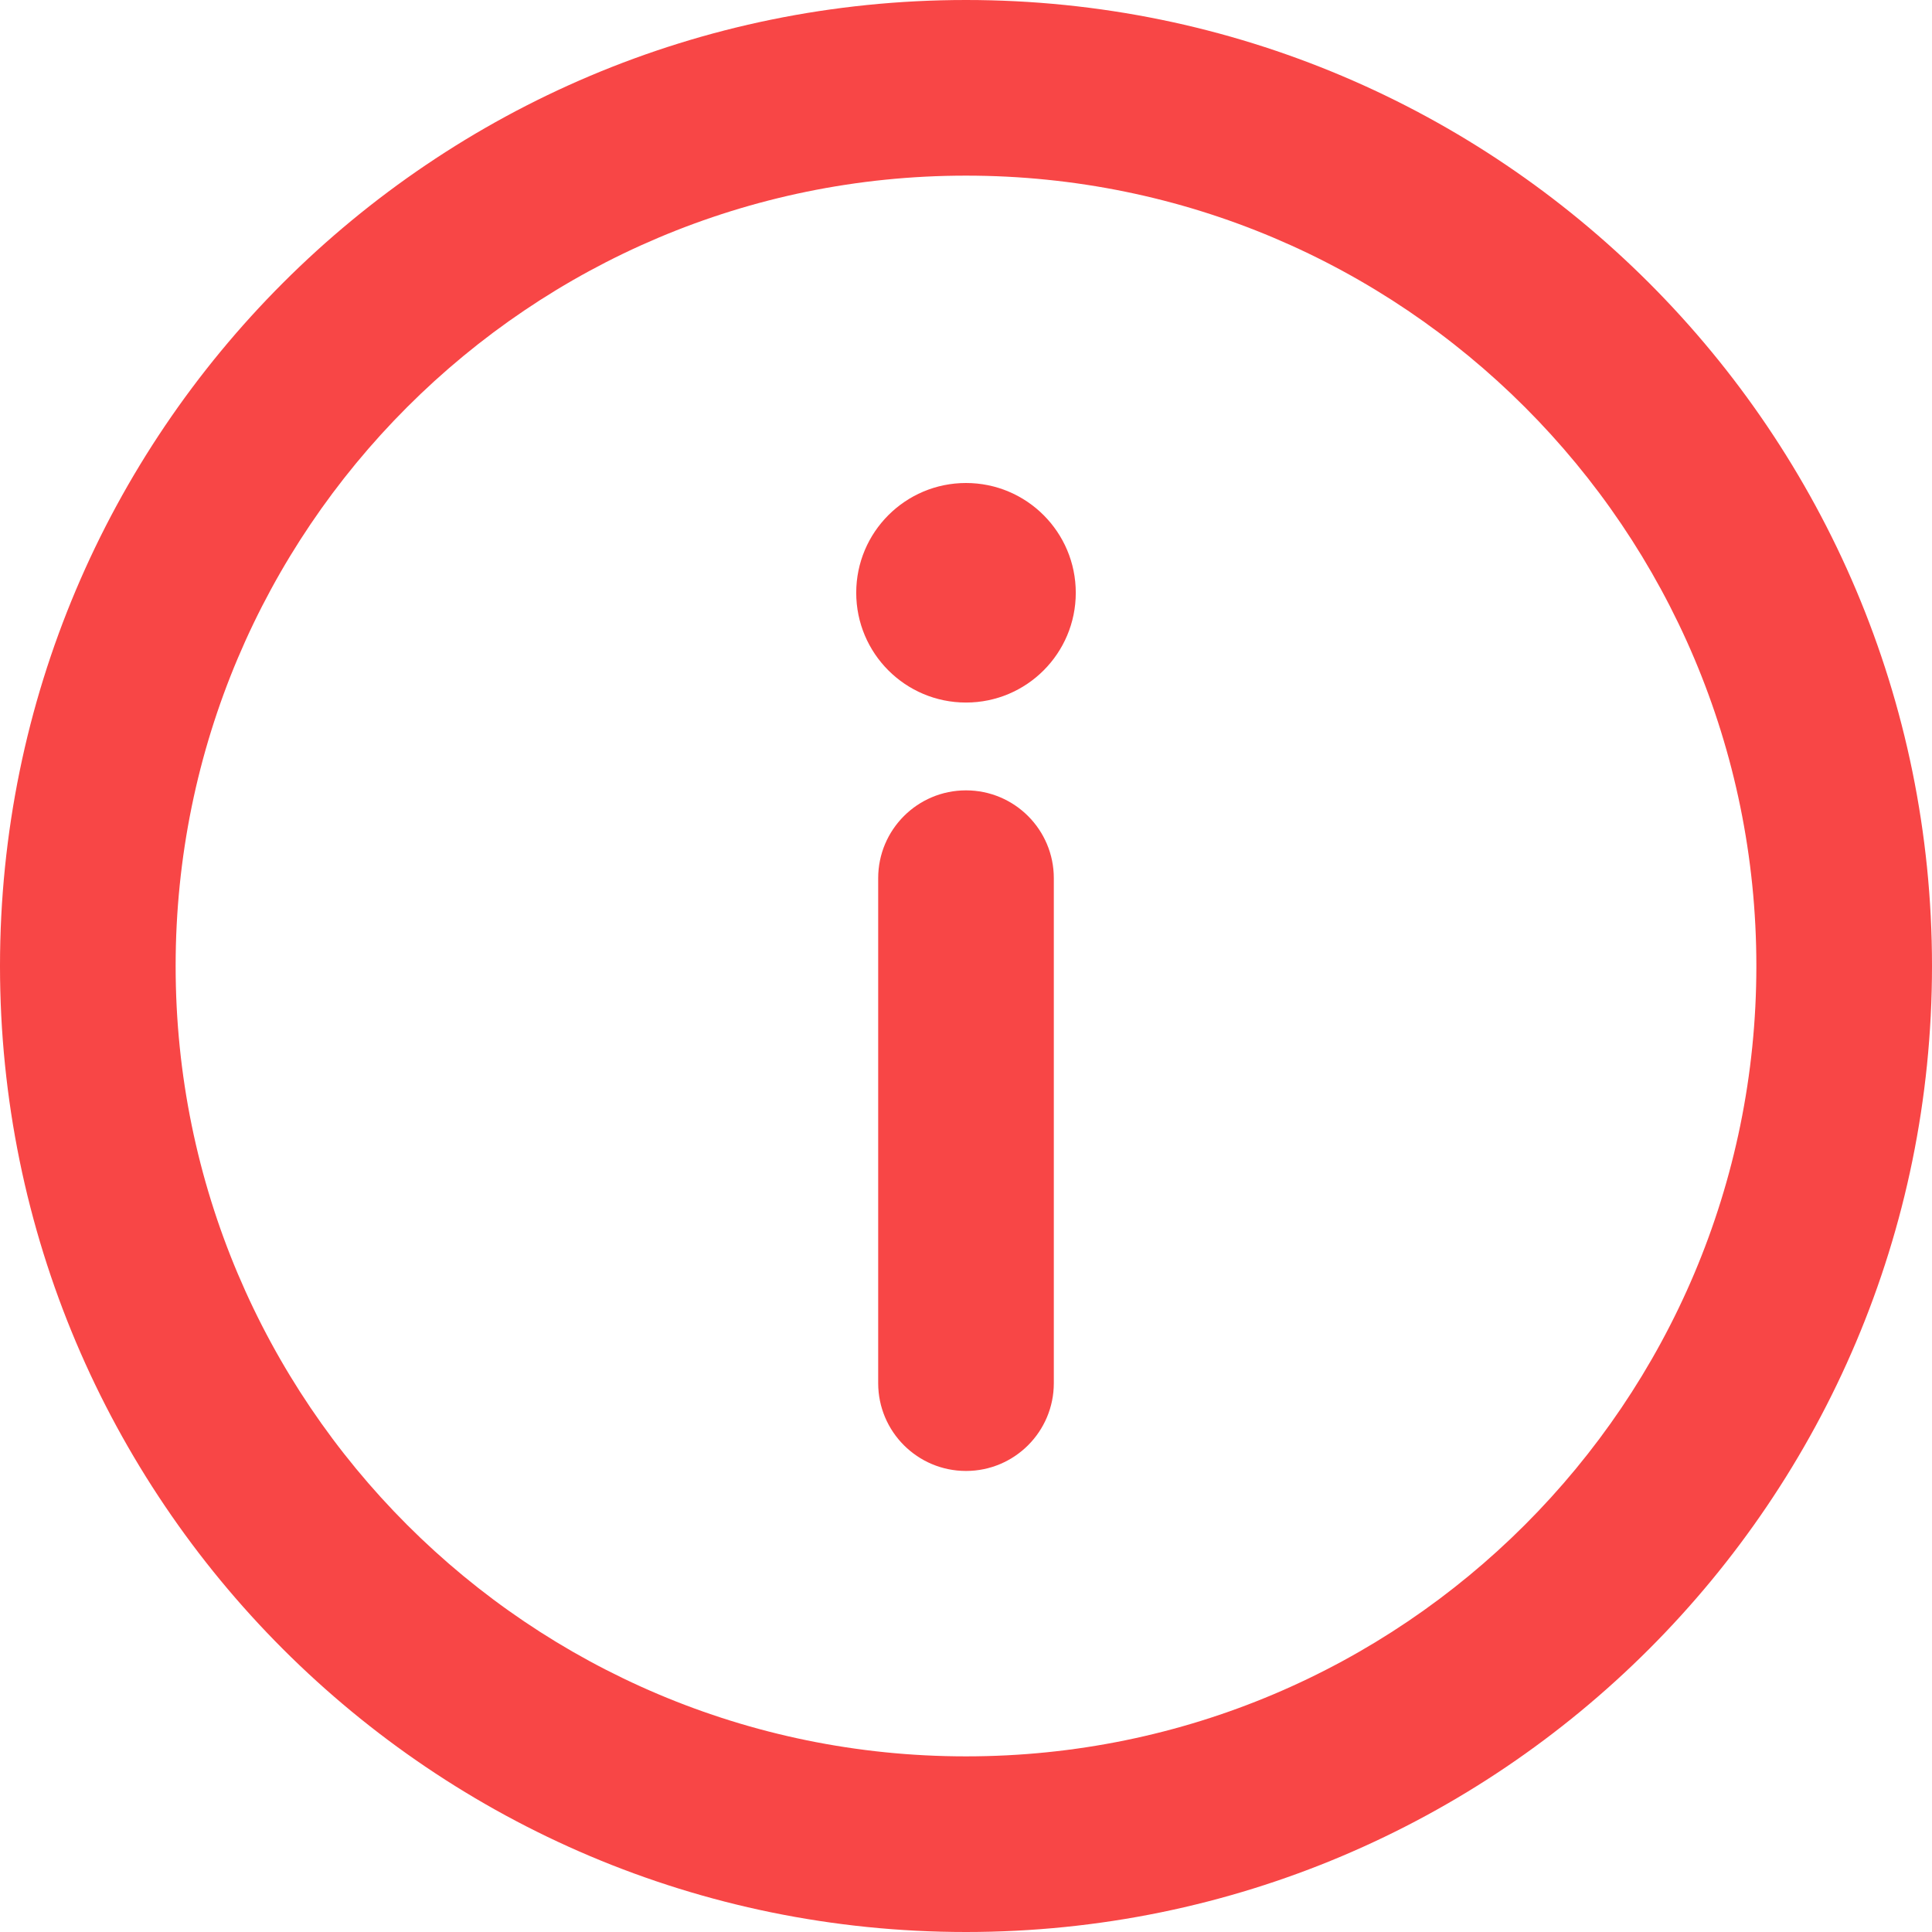
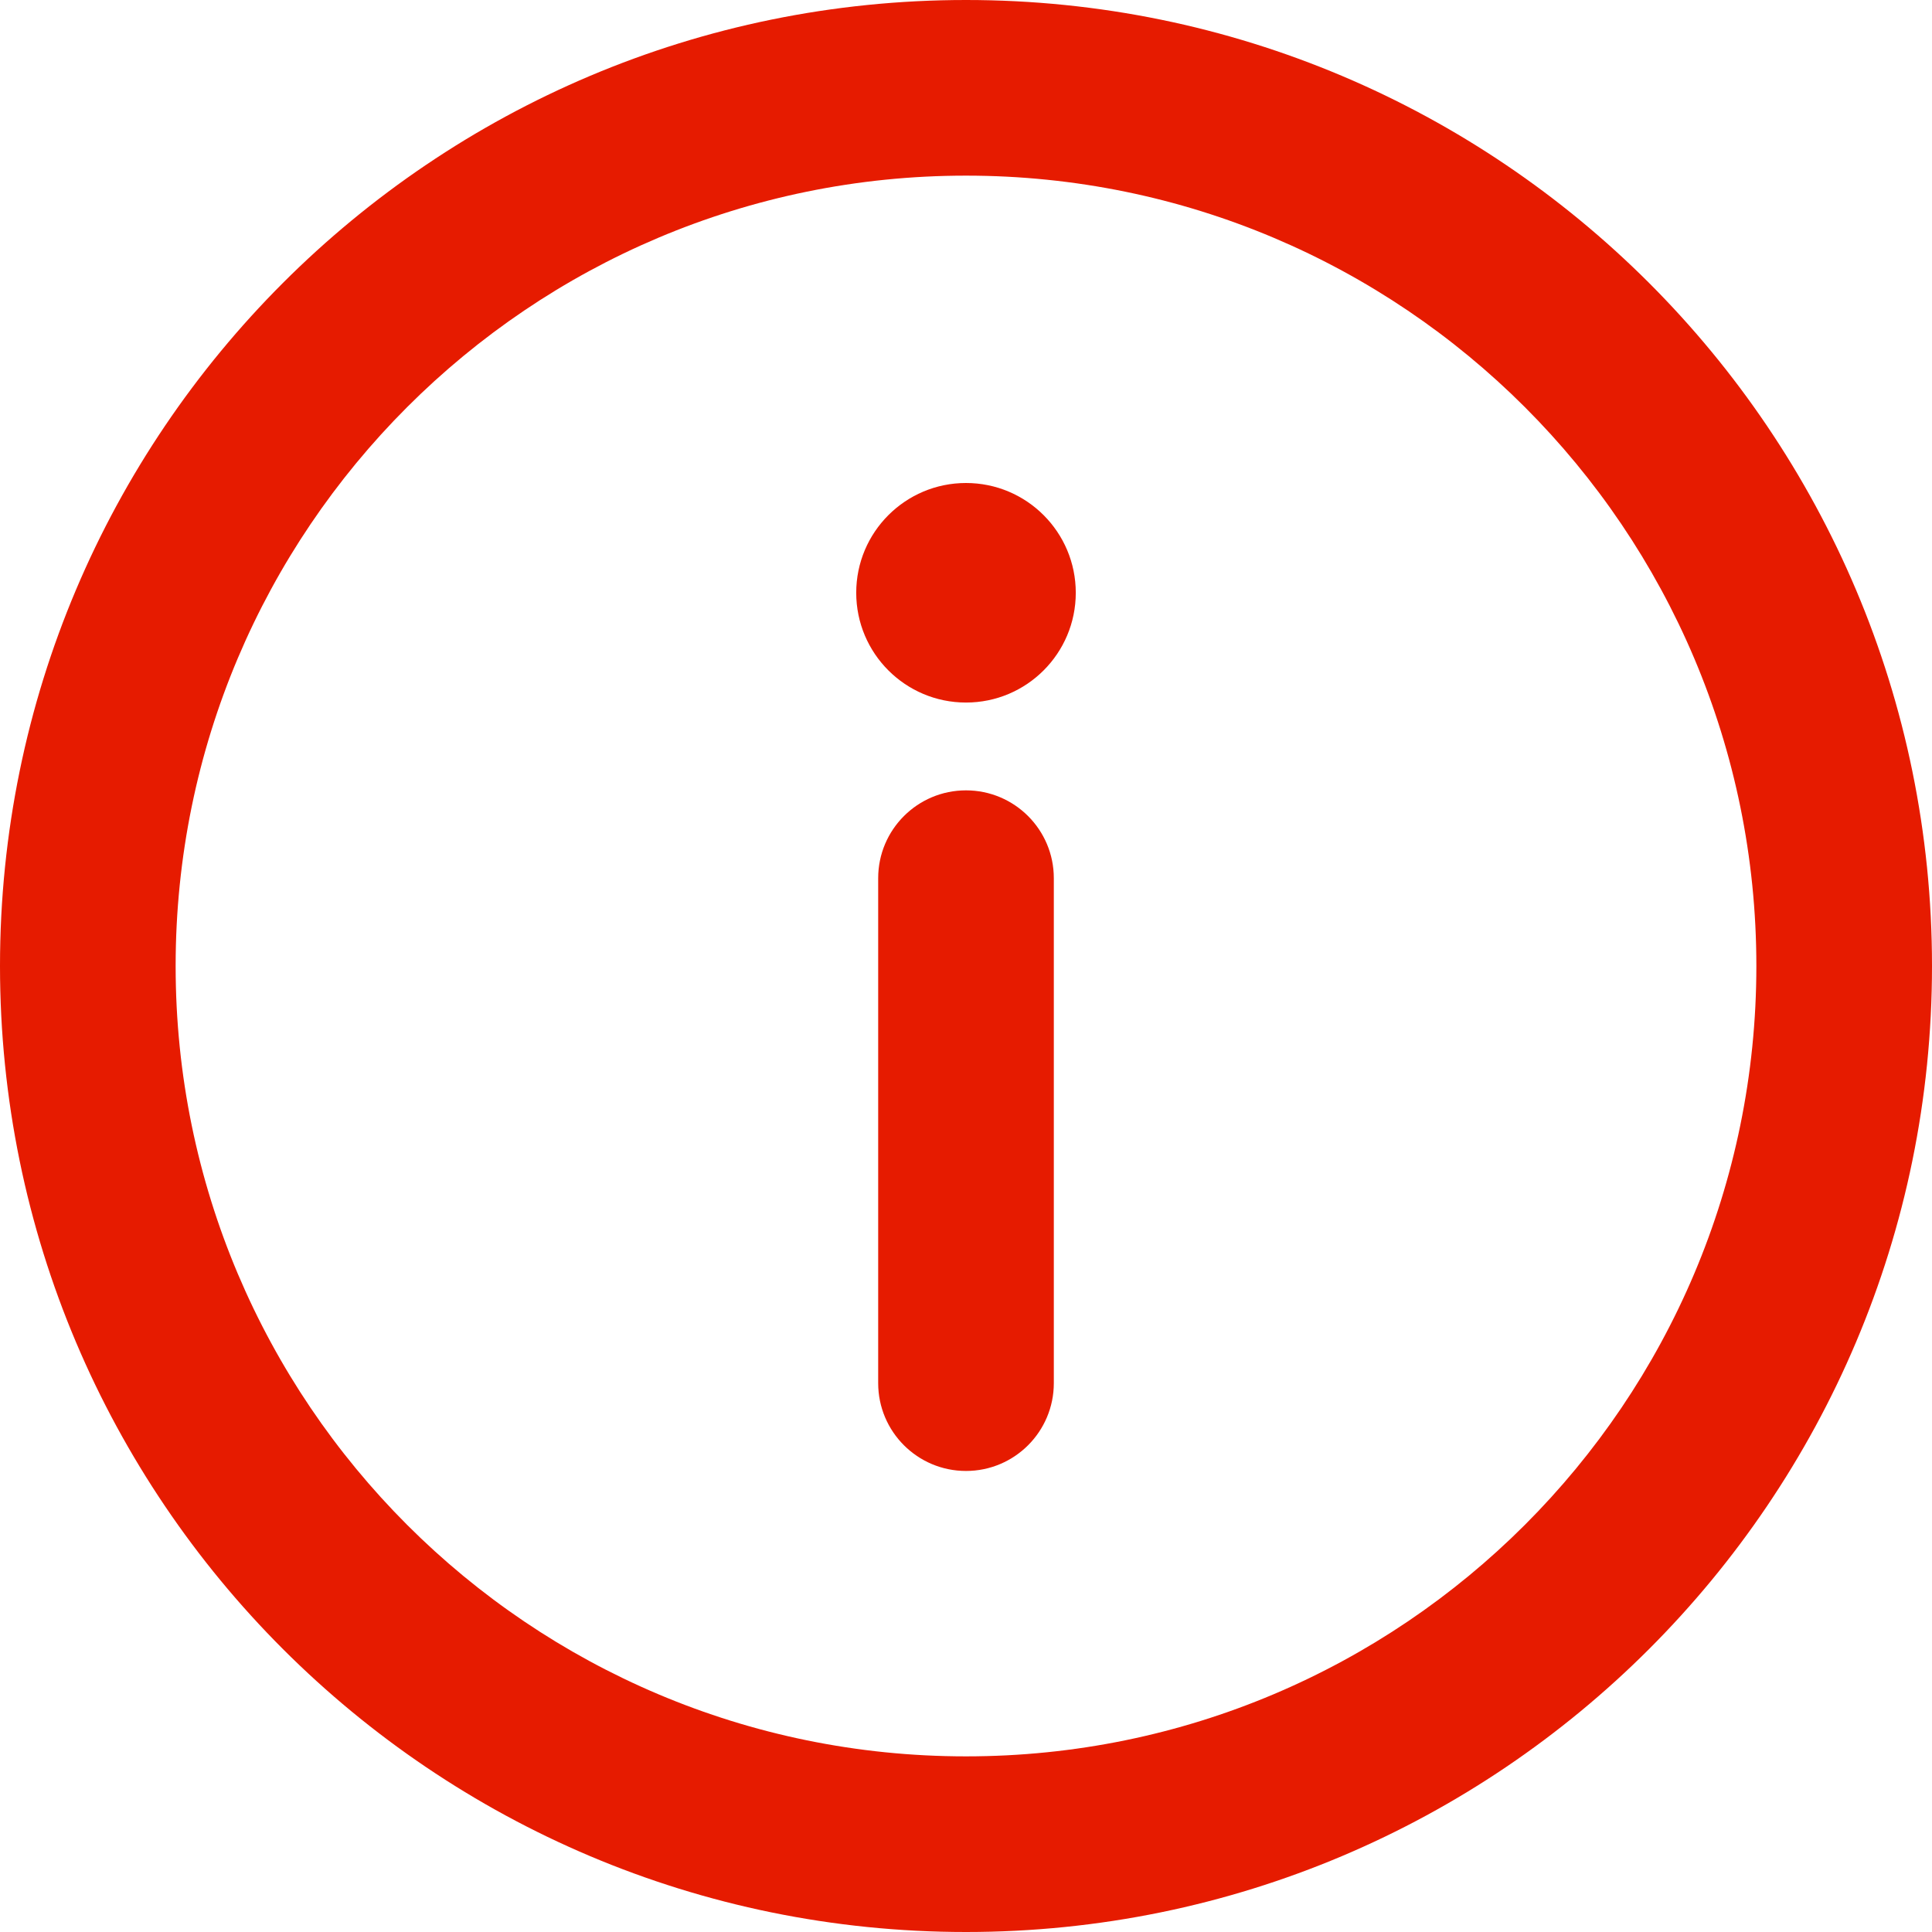
<svg xmlns="http://www.w3.org/2000/svg" width="16" height="16" viewBox="0 0 88 88">
-   <path fill="#f84646" d="M48,92A44,44,0,1,1,92,48,44,44,0,0,1,48,92Zm0-80A36,36,0,1,0,84,48,36,36,0,0,0,48,12Z" transform="translate(-4 -4)" />
-   <path fill="#f84646" d="M48,71a4,4,0,0,1-4-4V44a4,4,0,0,1,8,0V67A4,4,0,0,1,48,71Z" transform="translate(-4 -4)" />
-   <circle stroke="#f84646" fill="#f84646" cx="44" cy="27" r="4" />
-   <path fill="#f84646" d="M48,36a5,5,0,1,1,5-5A5,5,0,0,1,48,36Zm0-8a3,3,0,1,0,3,3A2.95,2.95,0,0,0,48,28Z" transform="translate(-4 -4)" />
+   <path fill="#e61b00" d="M48,92A44,44,0,1,1,92,48,44,44,0,0,1,48,92Zm0-80A36,36,0,1,0,84,48,36,36,0,0,0,48,12Z" transform="translate(-4 -4)" />
+   <path fill="#e61b00" d="M48,71a4,4,0,0,1-4-4V44a4,4,0,0,1,8,0V67A4,4,0,0,1,48,71Z" transform="translate(-4 -4)" />
+   <circle stroke="#e61b00" fill="#e61b00" cx="44" cy="27" r="4" />
+   <path fill="#e61b00" d="M48,36a5,5,0,1,1,5-5A5,5,0,0,1,48,36Zm0-8a3,3,0,1,0,3,3A2.95,2.95,0,0,0,48,28Z" transform="translate(-4 -4)" />
</svg>
